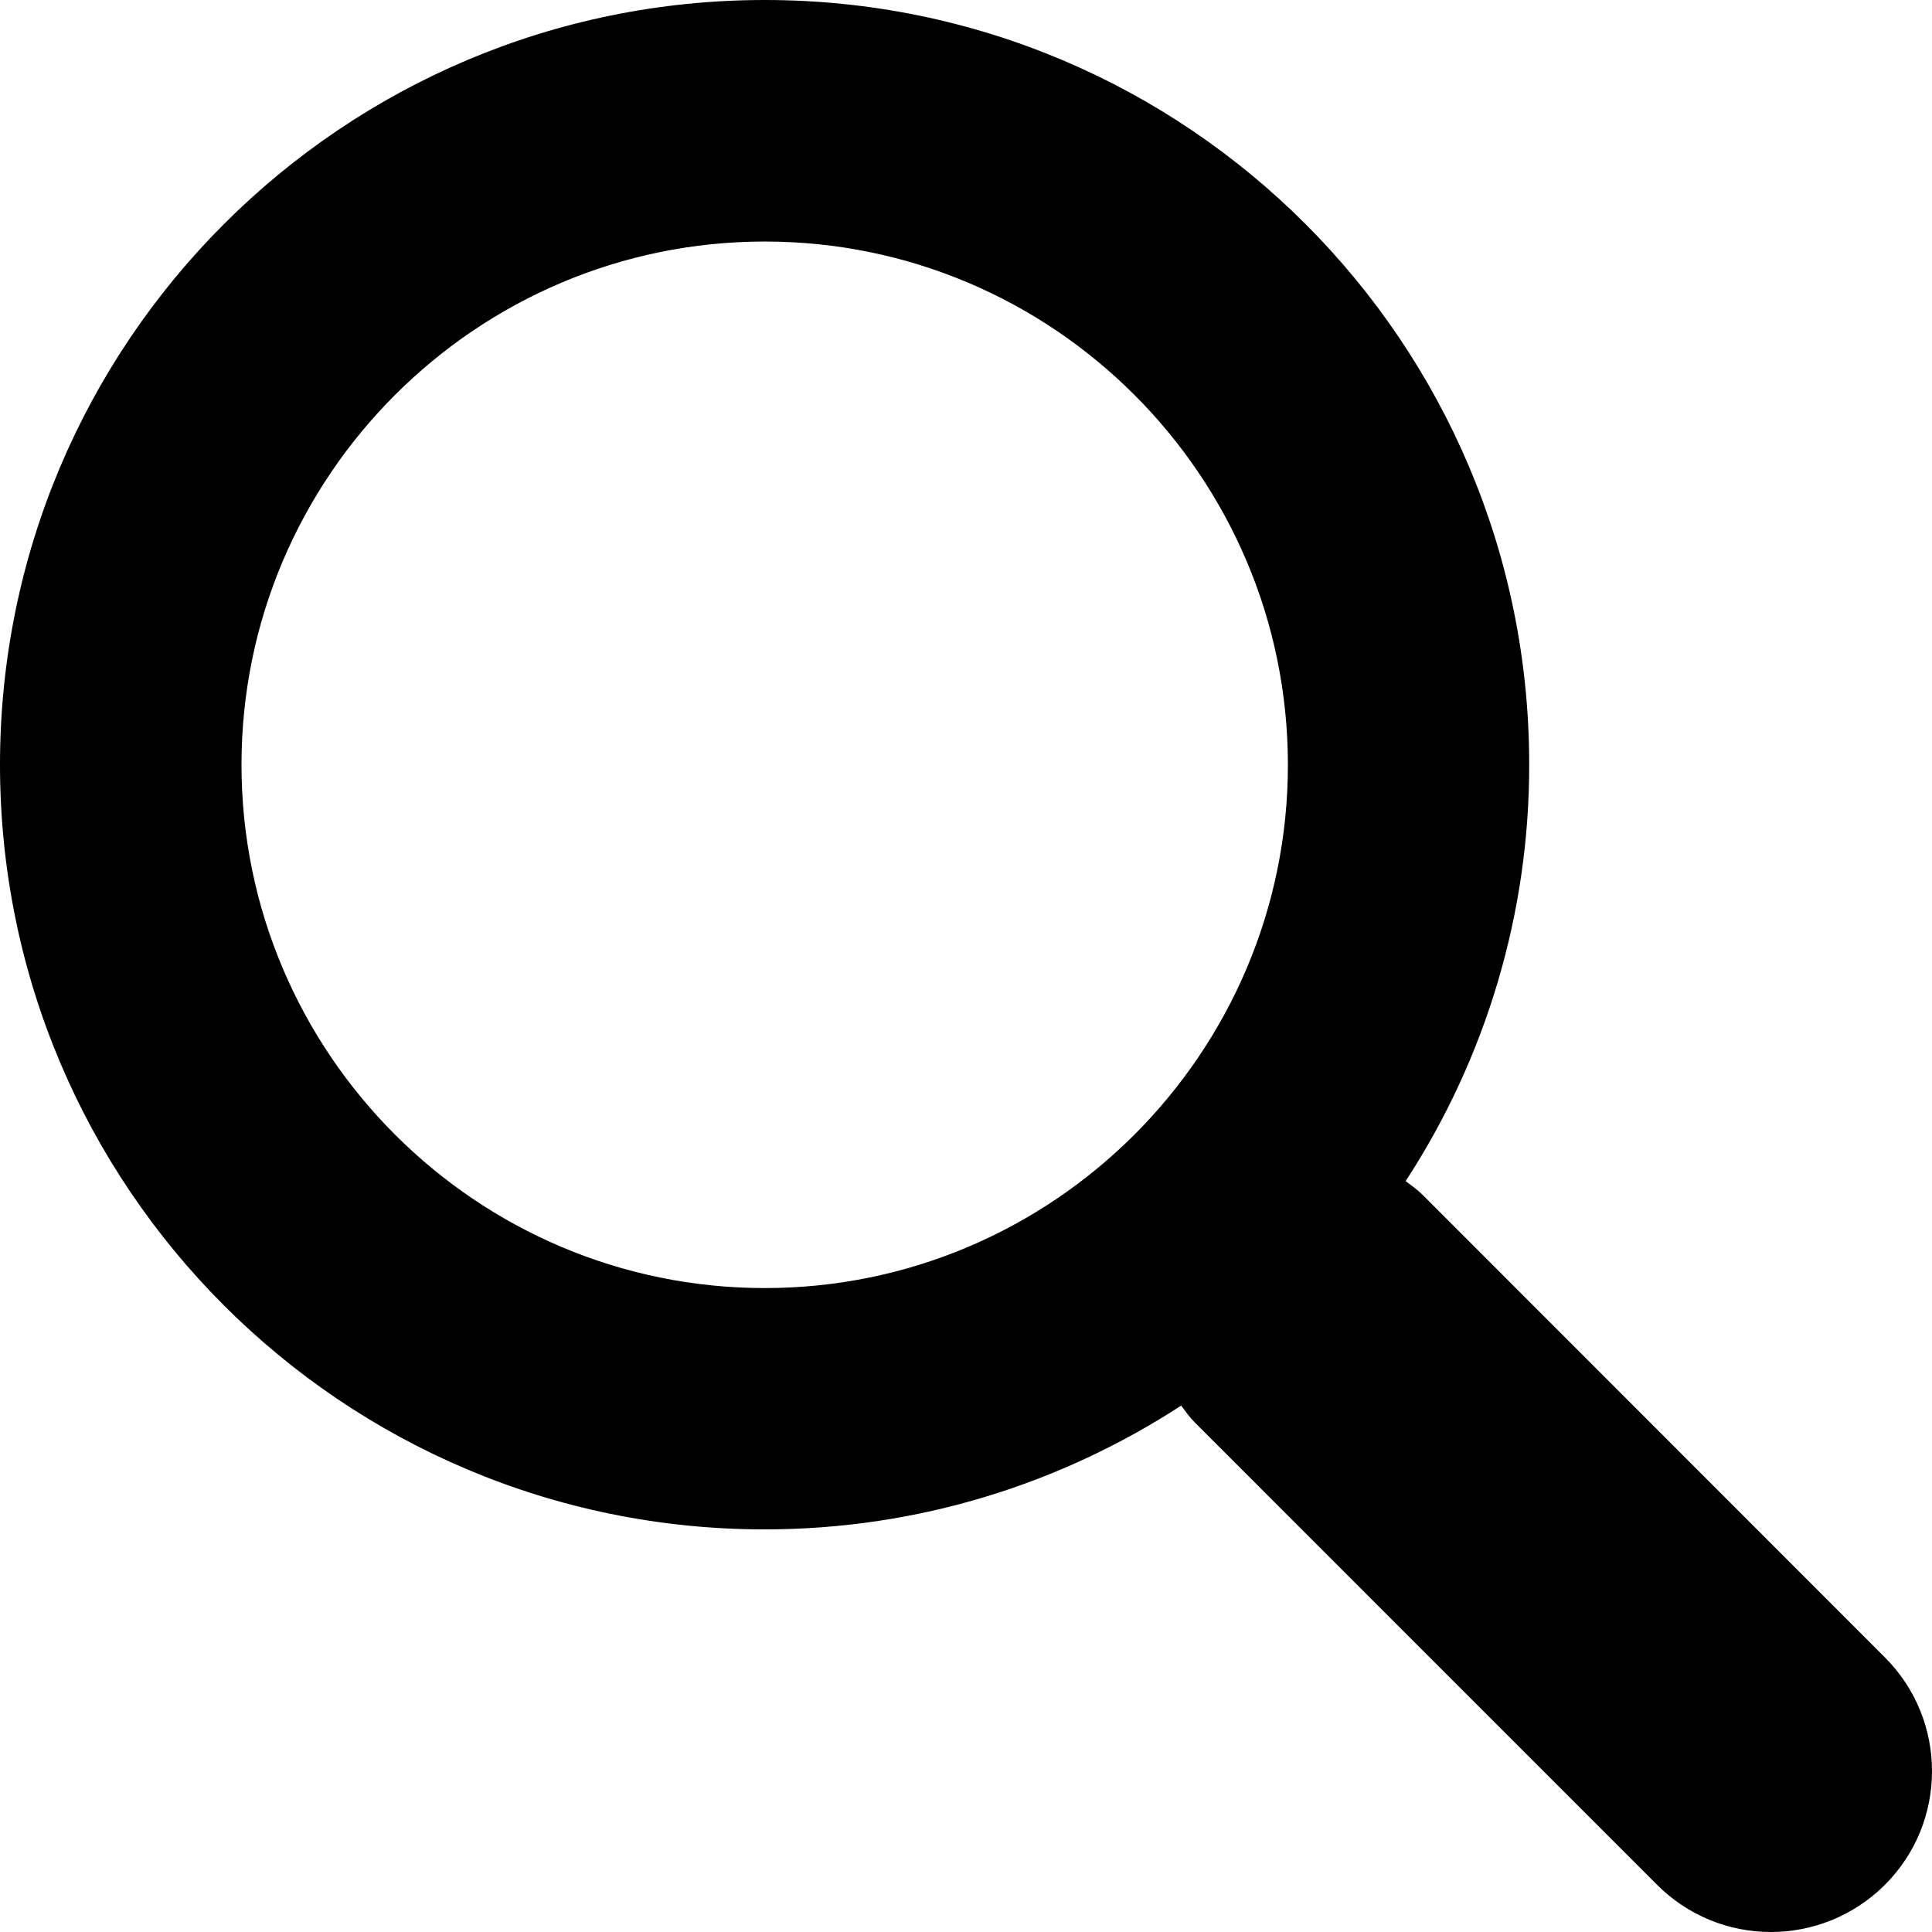
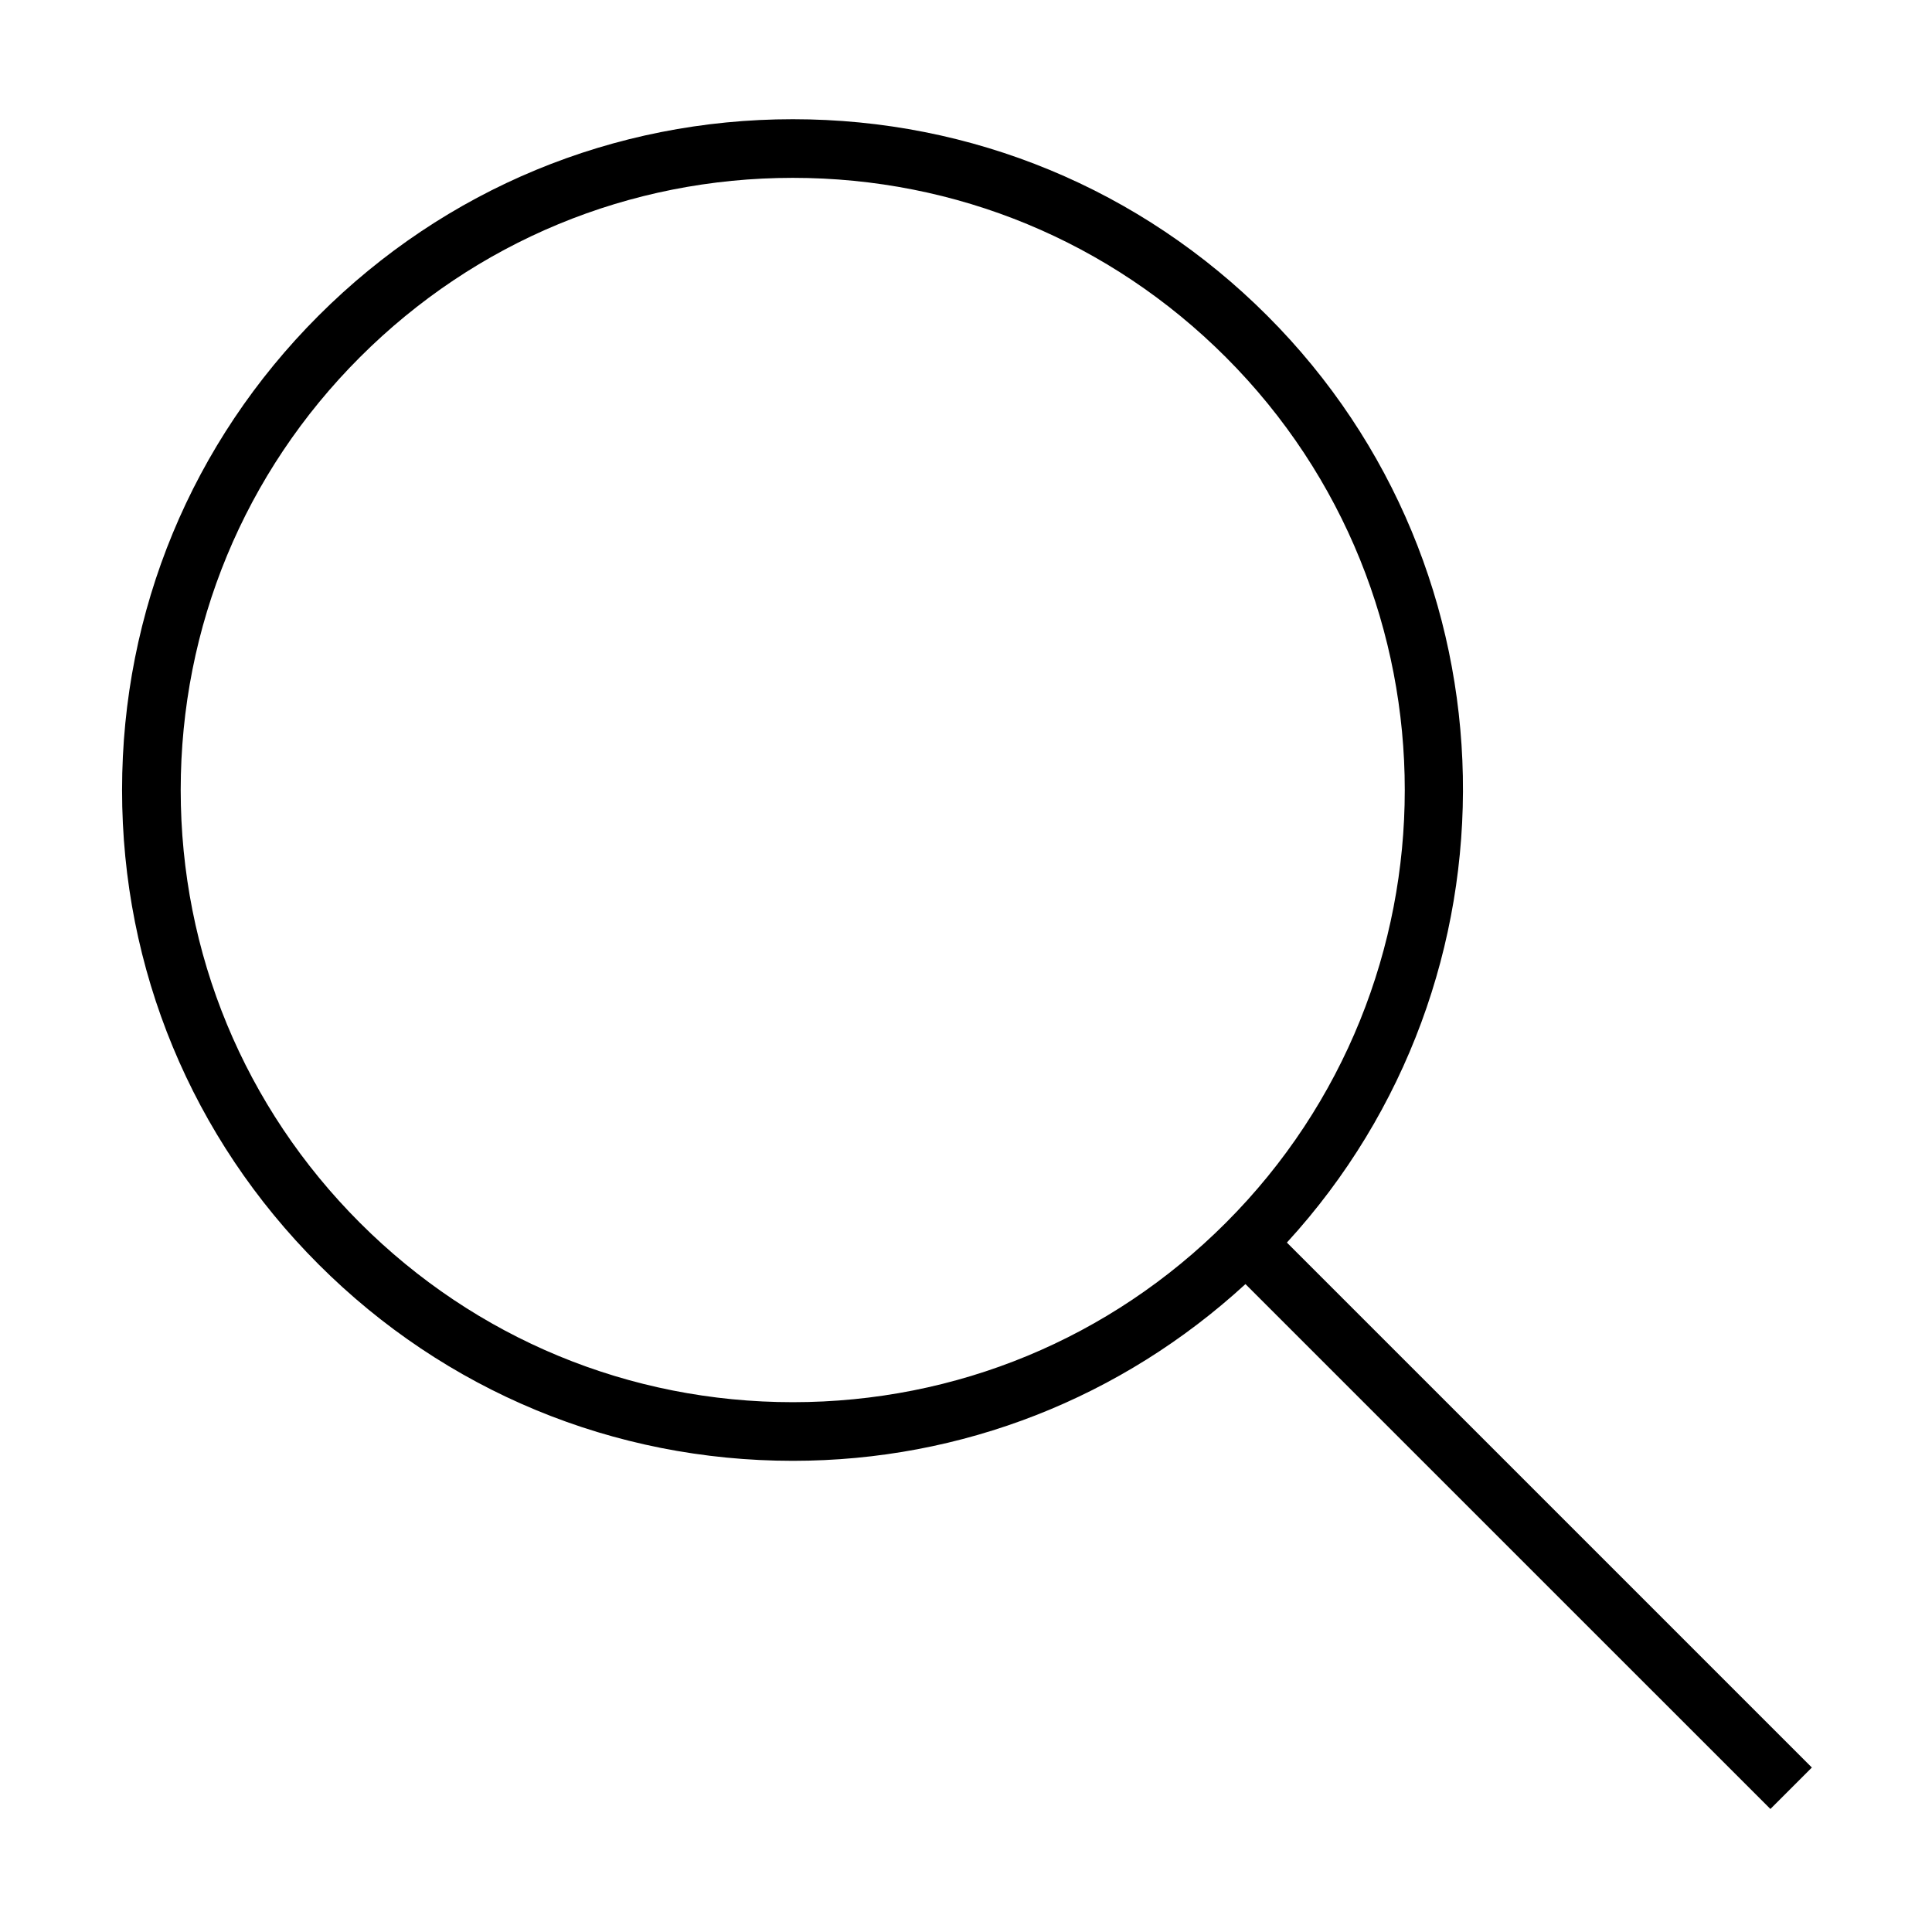
- <svg xmlns="http://www.w3.org/2000/svg" width="128" height="128">
-   <path d="M124.884 109.812L94.256 79.166c-.357-.357-.757-.629-1.129-.914a50.366 50.366 0 0 0 8.186-27.59C101.327 22.689 78.656 0 50.67 0 22.685 0 0 22.688 0 50.663c0 27.989 22.685 50.663 50.656 50.663 10.186 0 19.643-3.03 27.6-8.201.286.385.557.771.9 1.114l30.628 30.632a10.633 10.633 0 0 0 7.543 3.129c2.728 0 5.457-1.043 7.543-3.115 4.171-4.157 4.171-10.915.014-15.073M50.671 85.338C31.557 85.338 16 69.78 16 50.663c0-19.102 15.557-34.661 34.67-34.661 19.115 0 34.657 15.559 34.657 34.675 0 19.102-15.557 34.661-34.656 34.661" />
+ <svg xmlns="http://www.w3.org/2000/svg" t="1574493813561" class="icon" viewBox="0 0 1024 1024" version="1.1" p-id="83431" width="200" height="200">
+   <defs>
+     <style type="text/css" />
+   </defs>
+   <path d="M777.174 753.675l-95.098-95.084c127.691-139.328 124.489-356.35-10.424-491.279C604.49 100.151 515.19 63.186 420.229 63.186c-94.96 0-184.245 36.965-251.392 104.127-67.162 67.161-104.141 156.43-104.141 251.406-0.014 94.961 36.979 184.245 104.141 251.406 67.146 67.162 156.431 104.141 251.392 104.141 89.74 0 174.17-33.367 239.89-93.669l278.235 278.203 21.971-21.971L777.174 753.675zM649.68 648.153c-61.29 61.289-142.775 95.036-229.451 95.036-86.66 0-168.13-33.748-229.419-95.036-61.289-61.29-95.036-142.774-95.036-229.433 0-86.675 33.748-168.161 95.036-229.434 61.289-61.274 142.759-95.021 229.419-95.021 86.675 0 168.161 33.748 229.451 95.021C776.186 315.792 776.186 521.646 649.68 648.153z" p-id="83432" />
</svg>
